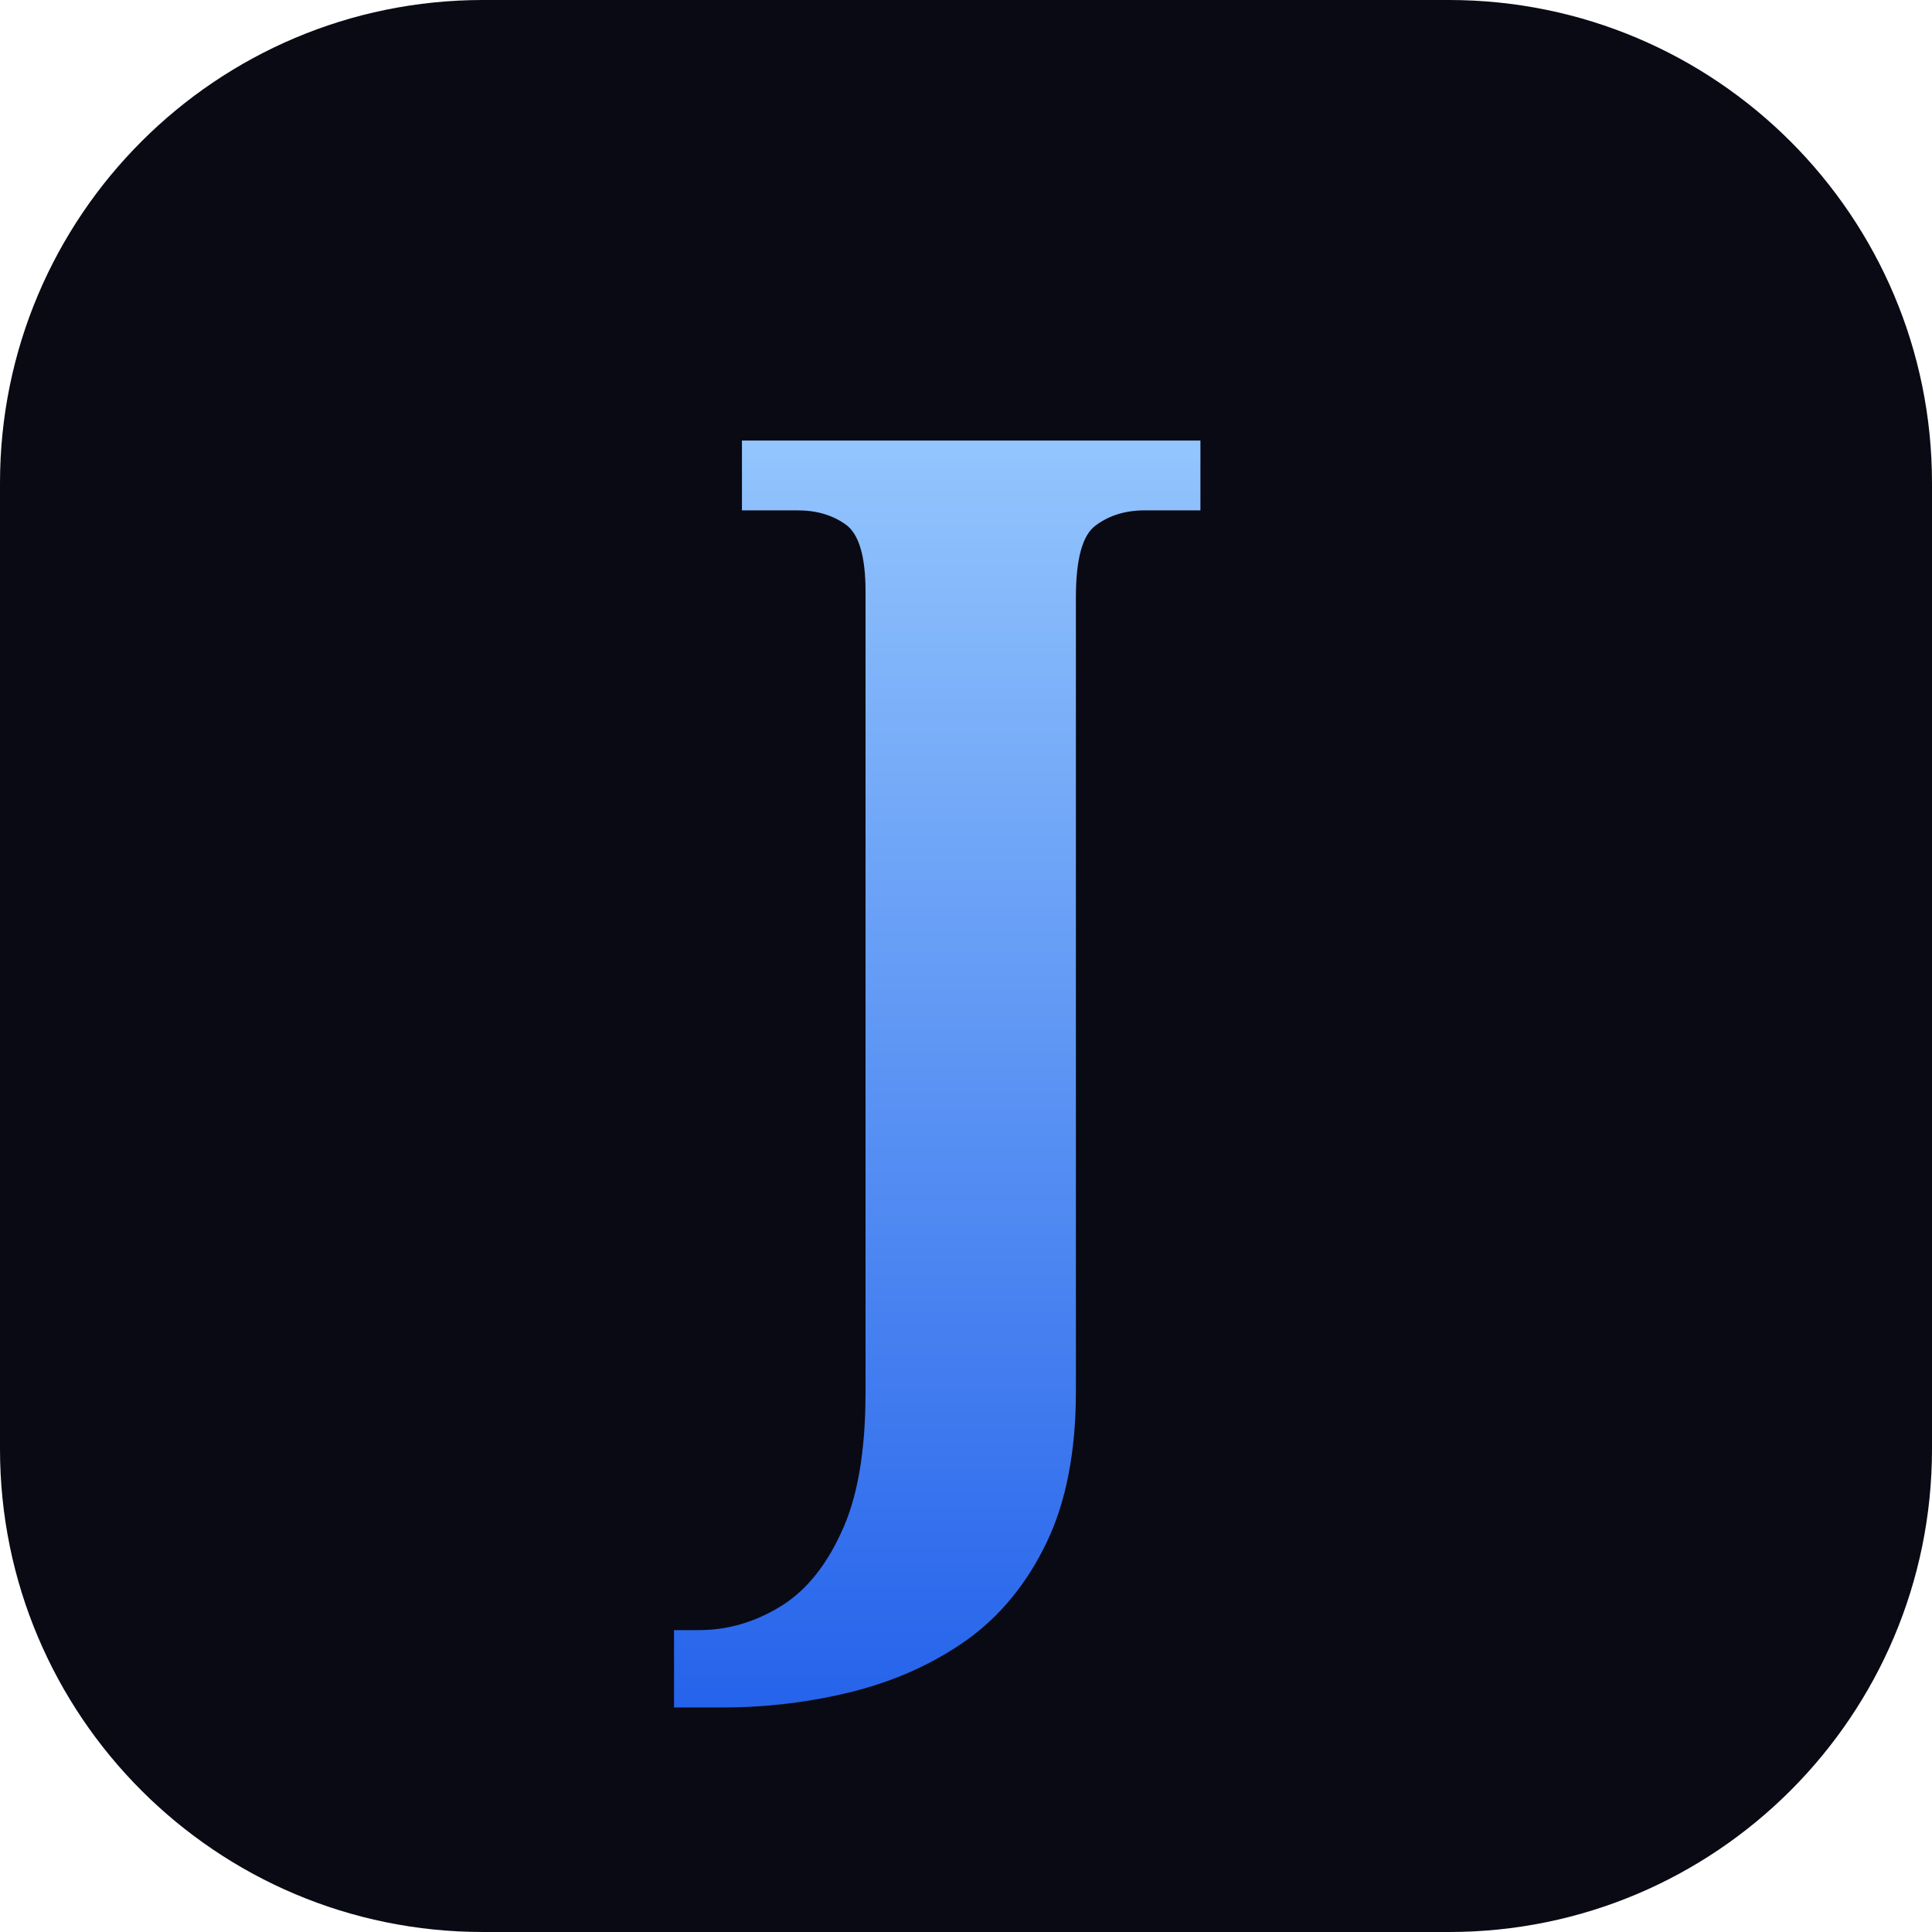
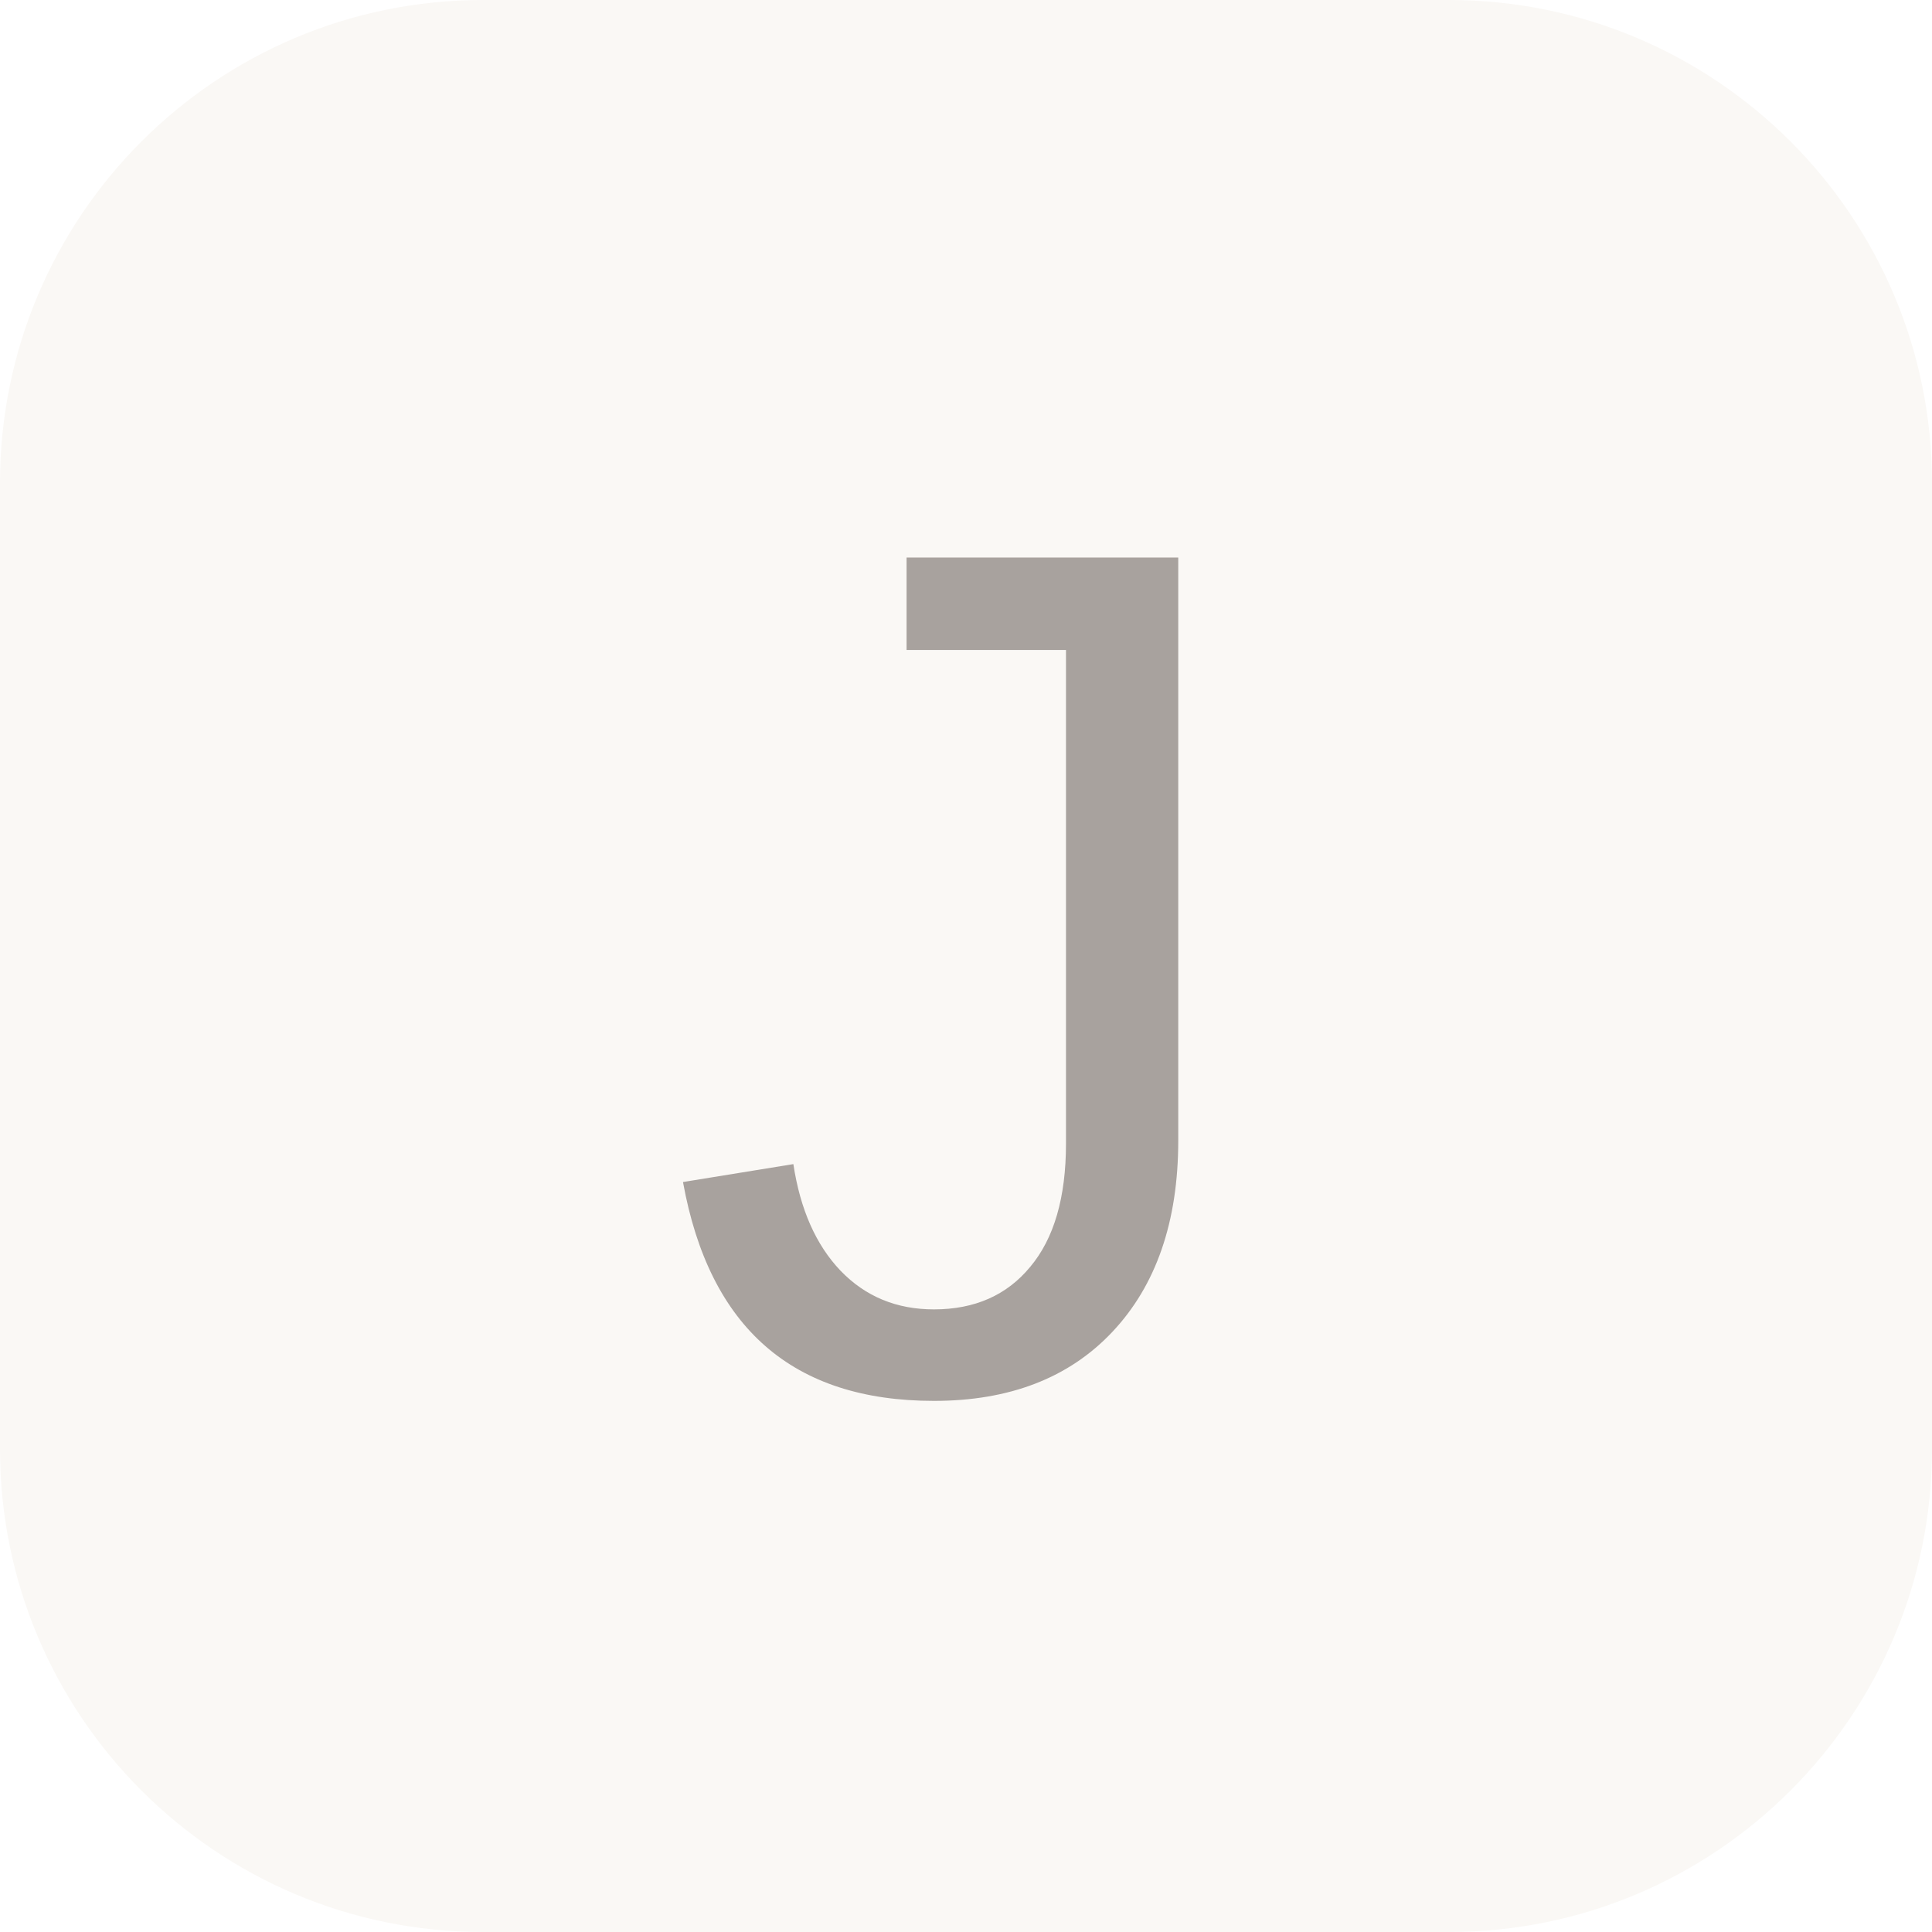
<svg xmlns="http://www.w3.org/2000/svg" viewBox="0 0 32 32">
-   <rect width="32" height="32" rx="8" fill="#0a0a14" />
-   <text x="16" y="23" font-family="Georgia, serif" font-size="22" font-weight="bold" fill="url(#grad)" text-anchor="middle">J</text>
-   <defs>
-     <linearGradient id="grad" x1="0" y1="0" x2="0" y2="1">
-       <stop offset="0%" stop-color="#93c5fd" />
-       <stop offset="100%" stop-color="#2563eb" />
-     </linearGradient>
-   </defs>
+   <rect width="32" height="32" rx="8" fill="#faf8f5" />
+   <text x="16" y="23" font-family="Arial, sans-serif" font-size="20" font-weight="normal" fill="#a8a29e" text-anchor="middle" letter-spacing="2">J</text>
</svg>
